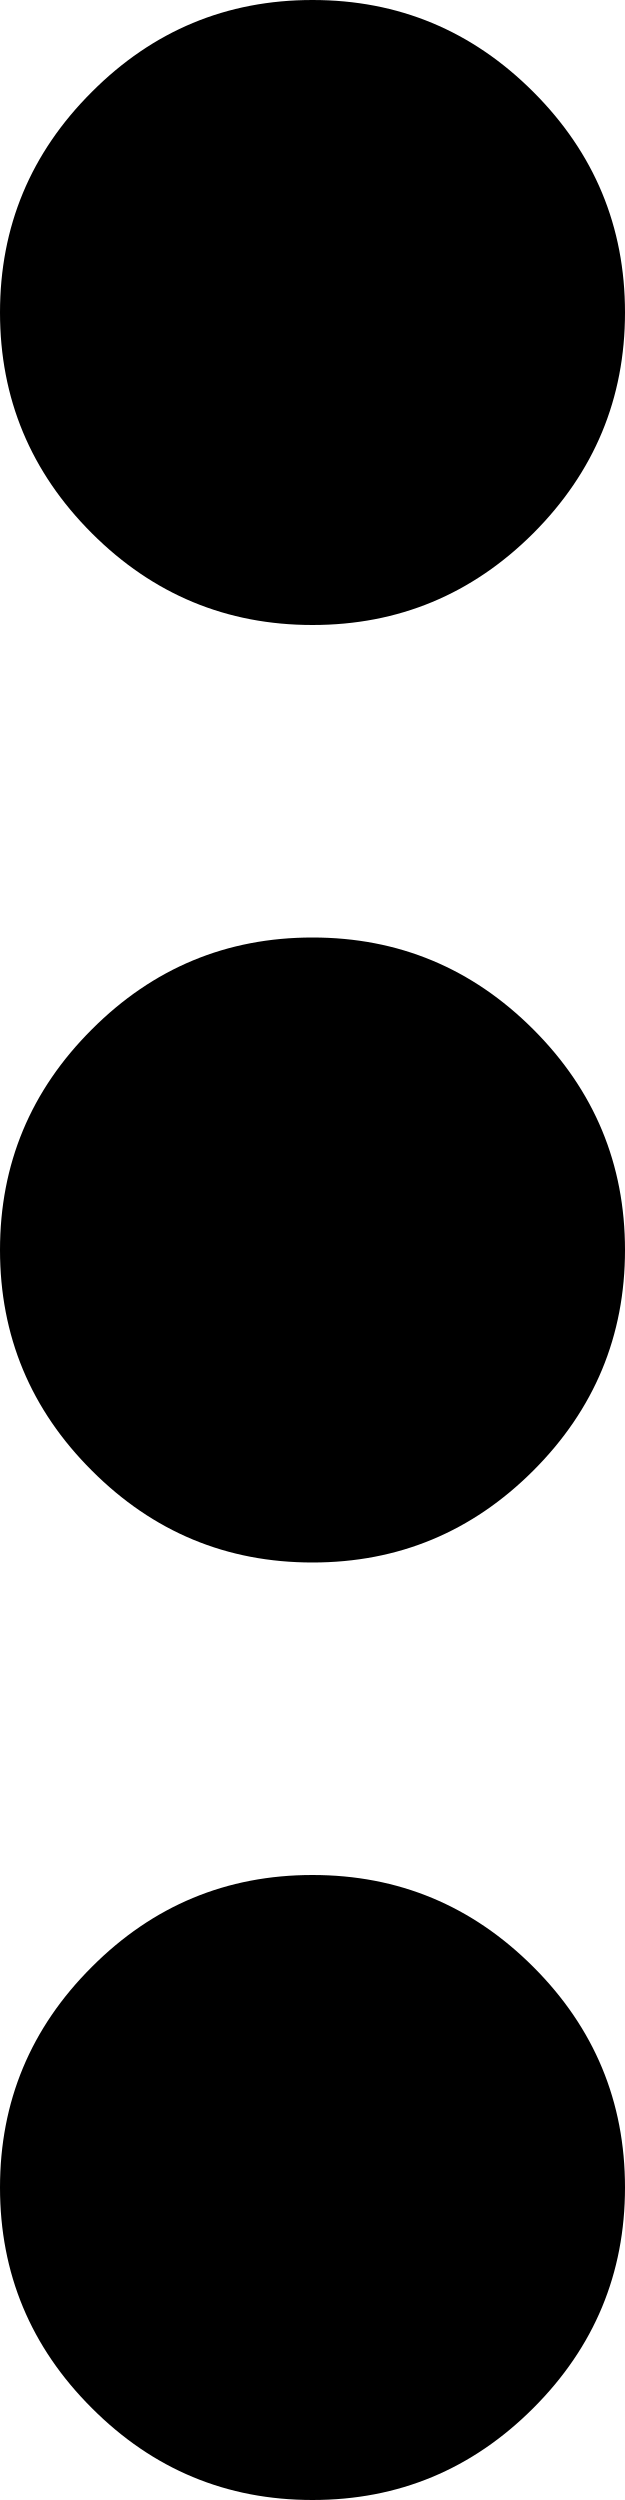
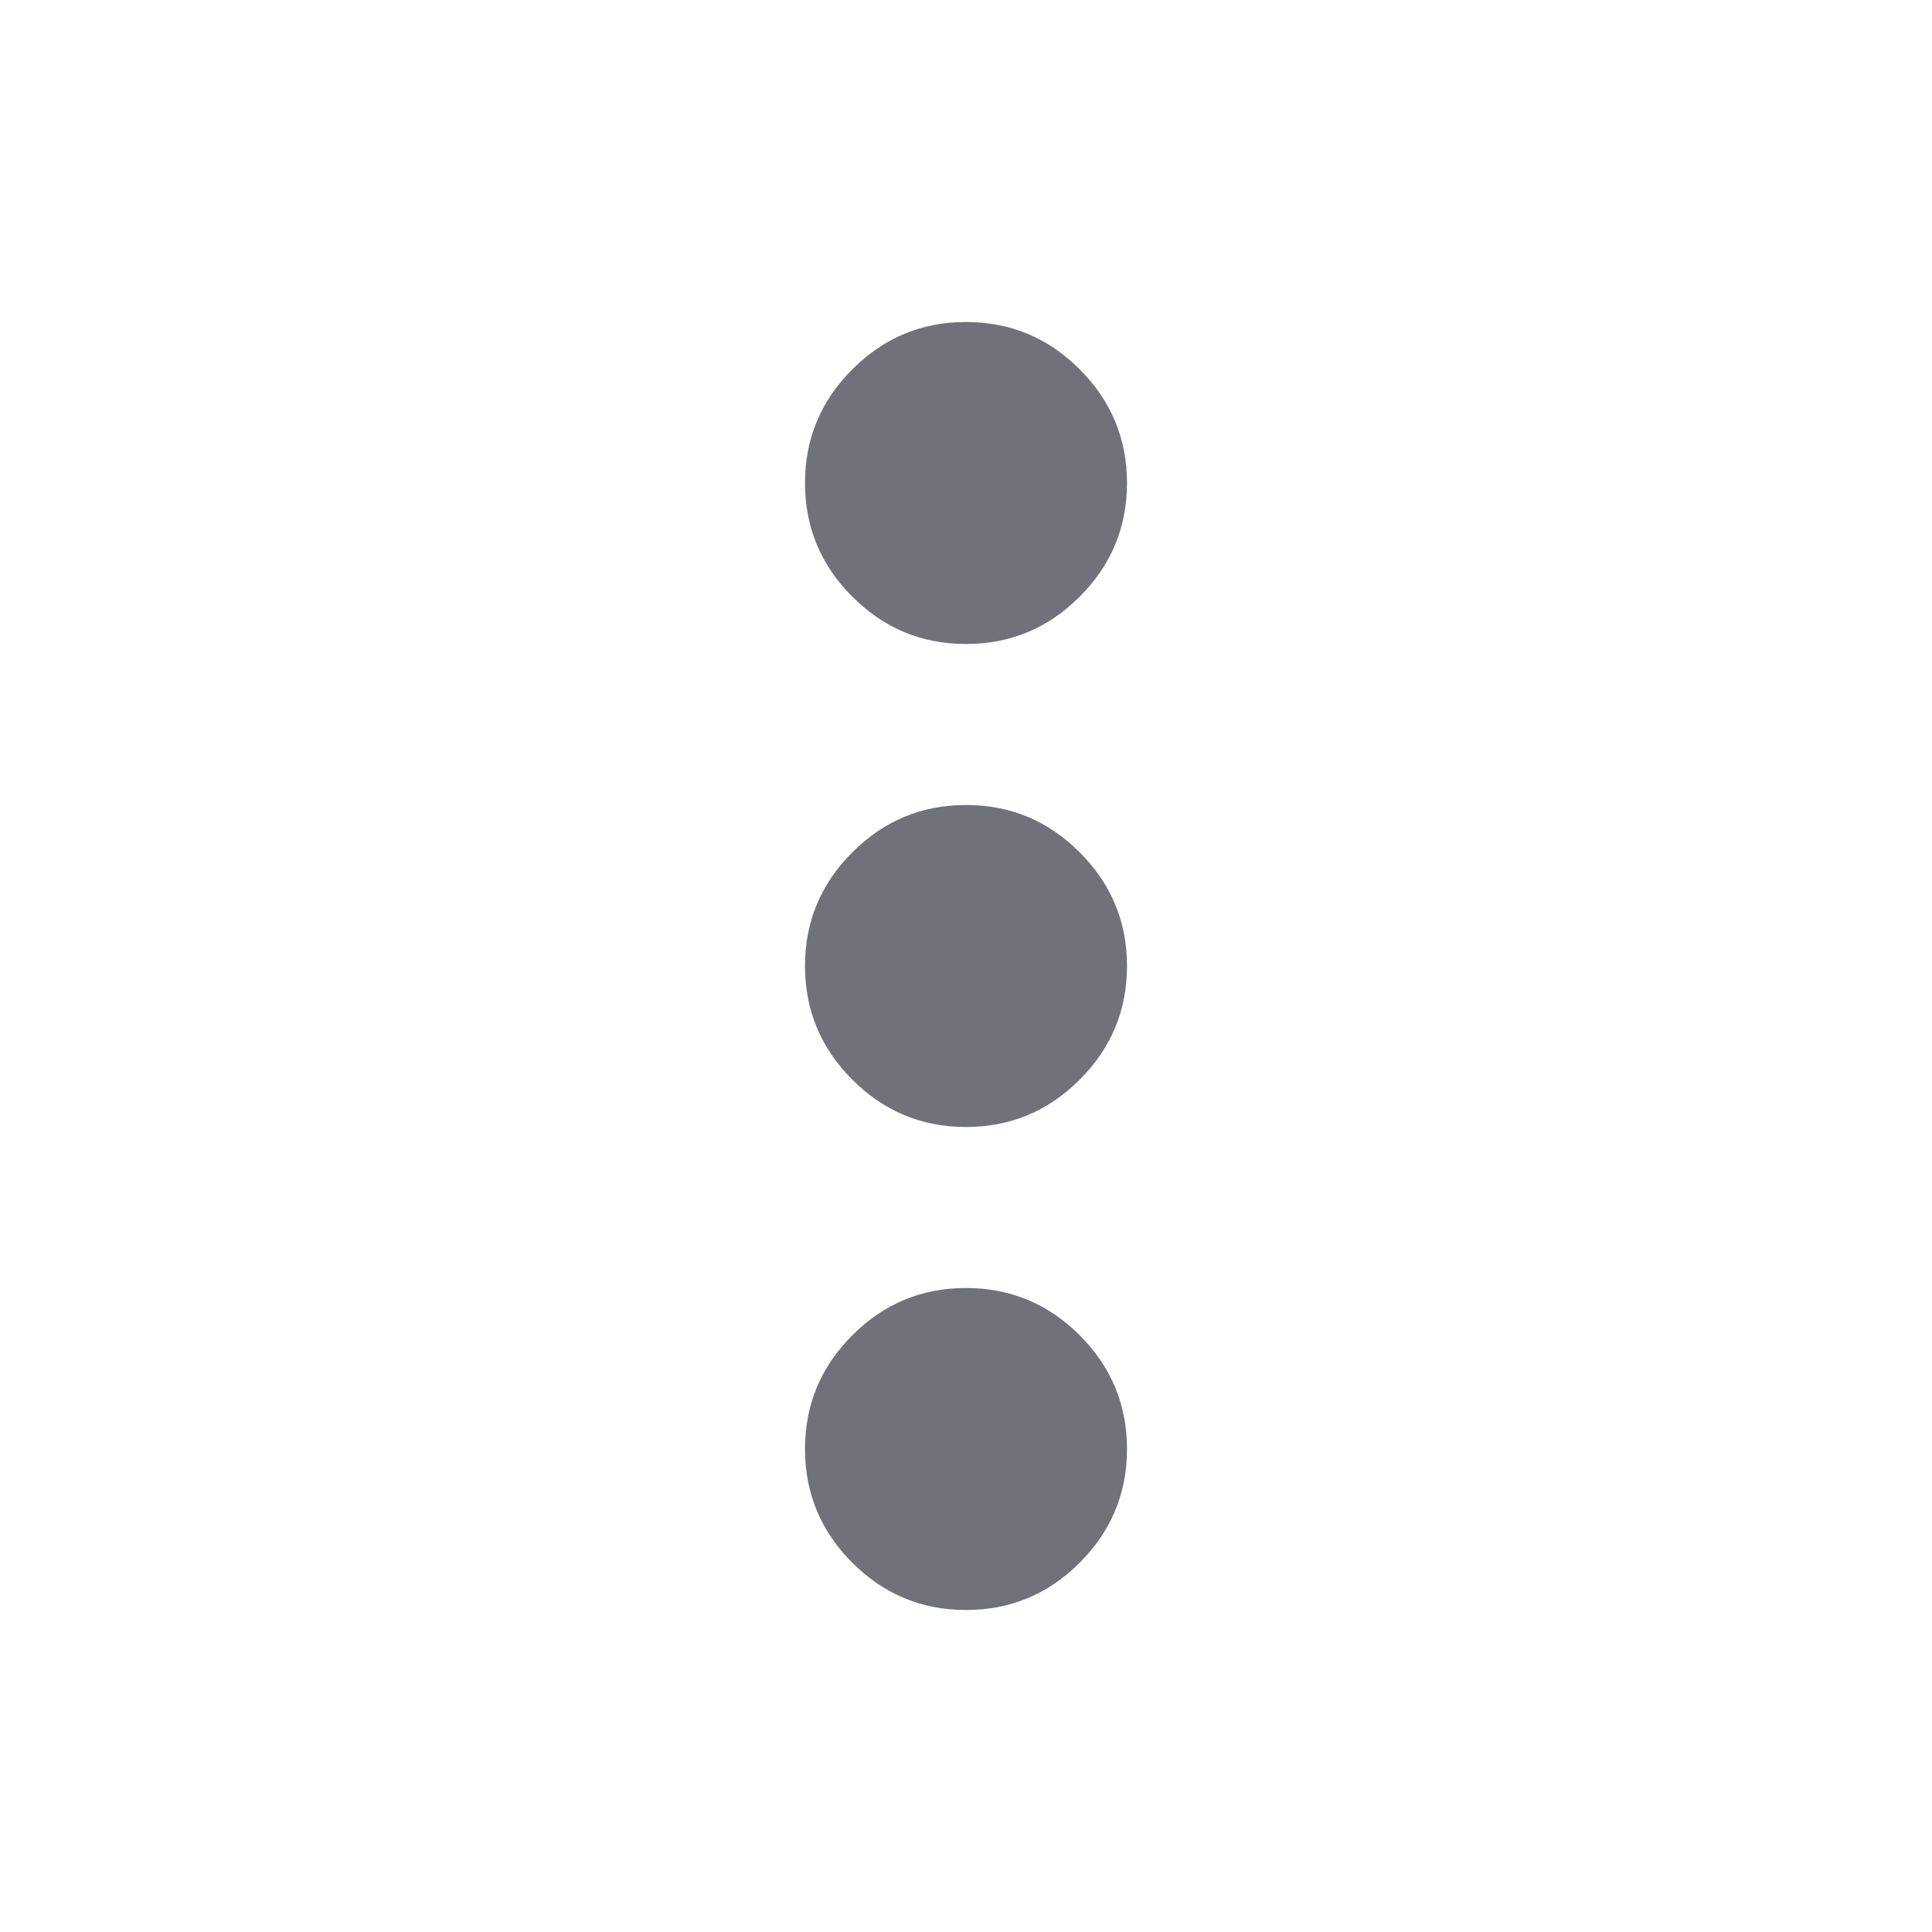
- <svg xmlns="http://www.w3.org/2000/svg" width="4" height="16" viewBox="0 0 4 16" fill="currentColor">
-   <path d="M2 16C1.45 16 0.979 15.804 0.588 15.412C0.196 15.021 0 14.55 0 14C0 13.45 0.196 12.979 0.588 12.588C0.979 12.196 1.45 12 2 12C2.55 12 3.021 12.196 3.413 12.588C3.804 12.979 4 13.45 4 14C4 14.55 3.804 15.021 3.413 15.412C3.021 15.804 2.55 16 2 16ZM2 10C1.45 10 0.979 9.804 0.588 9.412C0.196 9.021 0 8.55 0 8C0 7.45 0.196 6.979 0.588 6.588C0.979 6.196 1.45 6 2 6C2.55 6 3.021 6.196 3.413 6.588C3.804 6.979 4 7.45 4 8C4 8.55 3.804 9.021 3.413 9.412C3.021 9.804 2.55 10 2 10ZM2 4C1.45 4 0.979 3.804 0.588 3.413C0.196 3.021 0 2.55 0 2C0 1.45 0.196 0.979 0.588 0.588C0.979 0.196 1.45 0 2 0C2.55 0 3.021 0.196 3.413 0.588C3.804 0.979 4 1.45 4 2C4 2.55 3.804 3.021 3.413 3.413C3.021 3.804 2.55 4 2 4Z" fill="currentColor" />
+ <svg xmlns="http://www.w3.org/2000/svg" preserveAspectRatio="none" overflow="visible" style="display: block;" width="24" height="24" viewBox="0 0 24 24" fill="none">
+   <g id="More Vert">
+     <path id="Vector" d="M12 20C11.45 20 10.979 19.804 10.588 19.413C10.196 19.021 10 18.55 10 18C10 17.45 10.196 16.979 10.588 16.587C10.979 16.196 11.45 16 12 16C12.55 16 13.021 16.196 13.412 16.587C13.804 16.979 14 17.45 14 18C14 18.55 13.804 19.021 13.412 19.413C13.021 19.804 12.55 20 12 20ZM12 14C11.45 14 10.979 13.804 10.588 13.412C10.196 13.021 10 12.55 10 12C10 11.45 10.196 10.979 10.588 10.588C10.979 10.196 11.45 10 12 10C12.55 10 13.021 10.196 13.412 10.588C13.804 10.979 14 11.45 14 12C14 12.55 13.804 13.021 13.412 13.412C13.021 13.804 12.55 14 12 14ZM12 8C11.45 8 10.979 7.804 10.588 7.412C10.196 7.021 10 6.55 10 6C10 5.45 10.196 4.979 10.588 4.588C10.979 4.196 11.45 4 12 4C12.55 4 13.021 4.196 13.412 4.588C13.804 4.979 14 5.45 14 6C14 6.55 13.804 7.021 13.412 7.412C13.021 7.804 12.55 8 12 8Z" fill="#71717A" />
+   </g>
</svg>
